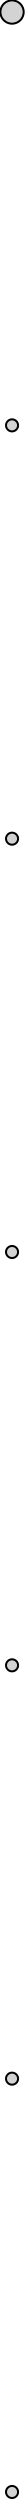
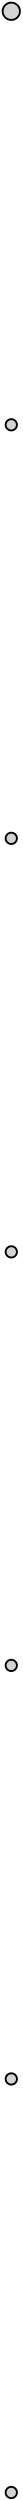
- <svg xmlns="http://www.w3.org/2000/svg" width="6mm" height="623mm" viewBox="-3 -621 6 623" version="1.1">
-   <path d=" M 0.543,-615.151 L 0.896,-615.242 L 1.235,-615.376 L 1.554,-615.551 L 1.849,-615.766 L 2.114,-616.015  L 2.346,-616.295 L 2.541,-616.603 L 2.696,-616.932 L 2.809,-617.279 L 2.877,-617.637 L 2.9,-618  L 2.877,-618.363 L 2.809,-618.721 L 2.696,-619.068 L 2.541,-619.397 L 2.346,-619.705 L 2.114,-619.985  L 1.849,-620.234 L 1.554,-620.449 L 1.235,-620.624 L 0.896,-620.758 L 0.543,-620.849 L 0.182,-620.894  L -0.182,-620.894 L -0.543,-620.849 L -0.896,-620.758 L -1.235,-620.624 L -1.554,-620.449 L -1.849,-620.234  L -2.114,-619.985 L -2.346,-619.705 L -2.541,-619.397 L -2.696,-619.068 L -2.809,-618.721 L -2.877,-618.363  L -2.9,-618 L -2.877,-617.637 L -2.809,-617.279 L -2.696,-616.932 L -2.541,-616.603 L -2.346,-616.295  L -2.114,-616.015 L -1.849,-615.766 L -1.554,-615.551 L -1.235,-615.376 L -0.896,-615.242 L -0.543,-615.151  L -0.182,-615.106 L 0.182,-615.106 z M 0.281,-513.527 L 0.464,-513.573 L 0.639,-513.643 L 0.804,-513.734 L 0.956,-513.844 L 1.093,-513.973  L 1.214,-514.118 L 1.314,-514.277 L 1.395,-514.448 L 1.453,-514.627 L 1.488,-514.812 L 1.5,-515  L 1.488,-515.188 L 1.453,-515.373 L 1.395,-515.552 L 1.314,-515.723 L 1.214,-515.882 L 1.093,-516.027  L 0.956,-516.156 L 0.804,-516.266 L 0.639,-516.357 L 0.464,-516.427 L 0.281,-516.473 L 0.094,-516.497  L -0.094,-516.497 L -0.281,-516.473 L -0.464,-516.427 L -0.639,-516.357 L -0.804,-516.266 L -0.956,-516.156  L -1.093,-516.027 L -1.214,-515.882 L -1.314,-515.723 L -1.395,-515.552 L -1.453,-515.373 L -1.488,-515.188  L -1.5,-515 L -1.488,-514.812 L -1.453,-514.627 L -1.395,-514.448 L -1.314,-514.277 L -1.214,-514.118  L -1.093,-513.973 L -0.956,-513.844 L -0.804,-513.734 L -0.639,-513.643 L -0.464,-513.573 L -0.281,-513.527  L -0.094,-513.503 L 0.094,-513.503 z M 0.281,-410.527 L 0.464,-410.573 L 0.639,-410.643 L 0.804,-410.734 L 0.956,-410.844 L 1.093,-410.973  L 1.214,-411.118 L 1.314,-411.277 L 1.395,-411.448 L 1.453,-411.627 L 1.488,-411.812 L 1.5,-412  L 1.488,-412.188 L 1.453,-412.373 L 1.395,-412.552 L 1.314,-412.723 L 1.214,-412.882 L 1.093,-413.027  L 0.956,-413.156 L 0.804,-413.266 L 0.639,-413.357 L 0.464,-413.427 L 0.281,-413.473 L 0.094,-413.497  L -0.094,-413.497 L -0.281,-413.473 L -0.464,-413.427 L -0.639,-413.357 L -0.804,-413.266 L -0.956,-413.156  L -1.093,-413.027 L -1.214,-412.882 L -1.314,-412.723 L -1.395,-412.552 L -1.453,-412.373 L -1.488,-412.188  L -1.5,-412 L -1.488,-411.812 L -1.453,-411.627 L -1.395,-411.448 L -1.314,-411.277 L -1.214,-411.118  L -1.093,-410.973 L -0.956,-410.844 L -0.804,-410.734 L -0.639,-410.643 L -0.464,-410.573 L -0.281,-410.527  L -0.094,-410.503 L 0.094,-410.503 z M 0.281,-307.527 L 0.464,-307.573 L 0.639,-307.643 L 0.804,-307.734 L 0.956,-307.844 L 1.093,-307.973  L 1.214,-308.118 L 1.314,-308.277 L 1.395,-308.448 L 1.453,-308.627 L 1.488,-308.812 L 1.5,-309  L 1.488,-309.188 L 1.453,-309.373 L 1.395,-309.552 L 1.314,-309.723 L 1.214,-309.882 L 1.093,-310.027  L 0.956,-310.156 L 0.804,-310.266 L 0.639,-310.357 L 0.464,-310.427 L 0.281,-310.473 L 0.094,-310.497  L -0.094,-310.497 L -0.281,-310.473 L -0.464,-310.427 L -0.639,-310.357 L -0.804,-310.266 L -0.956,-310.156  L -1.093,-310.027 L -1.214,-309.882 L -1.314,-309.723 L -1.395,-309.552 L -1.453,-309.373 L -1.488,-309.188  L -1.5,-309 L -1.488,-308.812 L -1.453,-308.627 L -1.395,-308.448 L -1.314,-308.277 L -1.214,-308.118  L -1.093,-307.973 L -0.956,-307.844 L -0.804,-307.734 L -0.639,-307.643 L -0.464,-307.573 L -0.281,-307.527  L -0.094,-307.503 L 0.094,-307.503 z M 0.281,-204.527 L 0.464,-204.573 L 0.639,-204.643 L 0.804,-204.734 L 0.956,-204.844 L 1.093,-204.973  L 1.214,-205.118 L 1.314,-205.277 L 1.395,-205.448 L 1.453,-205.627 L 1.488,-205.812 L 1.5,-206  L 1.488,-206.188 L 1.453,-206.373 L 1.395,-206.552 L 1.314,-206.723 L 1.214,-206.882 L 1.093,-207.027  L 0.956,-207.156 L 0.804,-207.266 L 0.639,-207.357 L 0.464,-207.427 L 0.281,-207.473 L 0.094,-207.497  L -0.094,-207.497 L -0.281,-207.473 L -0.464,-207.427 L -0.639,-207.357 L -0.804,-207.266 L -0.956,-207.156  L -1.093,-207.027 L -1.214,-206.882 L -1.314,-206.723 L -1.395,-206.552 L -1.453,-206.373 L -1.488,-206.188  L -1.5,-206 L -1.488,-205.812 L -1.453,-205.627 L -1.395,-205.448 L -1.314,-205.277 L -1.214,-205.118  L -1.093,-204.973 L -0.956,-204.844 L -0.804,-204.734 L -0.639,-204.643 L -0.464,-204.573 L -0.281,-204.527  L -0.094,-204.503 L 0.094,-204.503 z M 0.281,-101.527 L 0.464,-101.573 L 0.639,-101.643 L 0.804,-101.734 L 0.956,-101.844 L 1.093,-101.973  L 1.214,-102.118 L 1.314,-102.277 L 1.395,-102.448 L 1.453,-102.627 L 1.488,-102.812 L 1.5,-103  L 1.488,-103.188 L 1.453,-103.373 L 1.395,-103.552 L 1.314,-103.723 L 1.214,-103.882 L 1.093,-104.027  L 0.956,-104.156 L 0.804,-104.266 L 0.639,-104.357 L 0.464,-104.427 L 0.281,-104.473 L 0.094,-104.497  L -0.094,-104.497 L -0.281,-104.473 L -0.464,-104.427 L -0.639,-104.357 L -0.804,-104.266 L -0.956,-104.156  L -1.093,-104.027 L -1.214,-103.882 L -1.314,-103.723 L -1.395,-103.552 L -1.453,-103.373 L -1.488,-103.188  L -1.5,-103 L -1.488,-102.812 L -1.453,-102.627 L -1.395,-102.448 L -1.314,-102.277 L -1.214,-102.118  L -1.093,-101.973 L -0.956,-101.844 L -0.804,-101.734 L -0.639,-101.643 L -0.464,-101.573 L -0.281,-101.527  L -0.094,-101.503 L 0.094,-101.503 z M 0.281,1.473 L 0.464,1.427 L 0.639,1.357 L 0.804,1.266 L 0.956,1.156 L 1.093,1.027  L 1.214,0.882 L 1.314,0.723 L 1.395,0.552 L 1.453,0.373 L 1.488,0.188 L 1.5,-0  L 1.488,-0.188 L 1.453,-0.373 L 1.395,-0.552 L 1.314,-0.723 L 1.214,-0.882 L 1.093,-1.027  L 0.956,-1.156 L 0.804,-1.266 L 0.639,-1.357 L 0.464,-1.427 L 0.281,-1.473 L 0.094,-1.497  L -0.094,-1.497 L -0.281,-1.473 L -0.464,-1.427 L -0.639,-1.357 L -0.804,-1.266 L -0.956,-1.156  L -1.093,-1.027 L -1.214,-0.882 L -1.314,-0.723 L -1.395,-0.552 L -1.453,-0.373 L -1.488,-0.188  L -1.5,-0 L -1.488,0.188 L -1.453,0.373 L -1.395,0.552 L -1.314,0.723 L -1.214,0.882  L -1.093,1.027 L -0.956,1.156 L -0.804,1.266 L -0.639,1.357 L -0.464,1.427 L -0.281,1.473  L -0.094,1.497 L 0.094,1.497 z " stroke="black" fill="lightgray" stroke-width="0.5" />
+ <svg xmlns="http://www.w3.org/2000/svg" width="6mm" height="665mm" viewBox="-3 -663 6 665" version="1.1">
+   <path d=" M 0.431,-657.741 L 0.711,-657.813 L 0.979,-657.919 L 1.232,-658.058 L 1.466,-658.228 L 1.677,-658.426  L 1.861,-658.648 L 2.015,-658.892 L 2.138,-659.153 L 2.228,-659.428 L 2.282,-659.712 L 2.3,-660  L 2.282,-660.288 L 2.228,-660.572 L 2.138,-660.847 L 2.015,-661.108 L 1.861,-661.352 L 1.677,-661.574  L 1.466,-661.772 L 1.232,-661.942 L 0.979,-662.081 L 0.711,-662.187 L 0.431,-662.259 L 0.144,-662.295  L -0.144,-662.295 L -0.431,-662.259 L -0.711,-662.187 L -0.979,-662.081 L -1.232,-661.942 L -1.466,-661.772  L -1.677,-661.574 L -1.861,-661.352 L -2.015,-661.108 L -2.138,-660.847 L -2.228,-660.572 L -2.282,-660.288  L -2.3,-660 L -2.282,-659.712 L -2.228,-659.428 L -2.138,-659.153 L -2.015,-658.892 L -1.861,-658.648  L -1.677,-658.426 L -1.466,-658.228 L -1.232,-658.058 L -0.979,-657.919 L -0.711,-657.813 L -0.431,-657.741  L -0.144,-657.705 L 0.144,-657.705 z M 0.281,-548.527 L 0.464,-548.573 L 0.639,-548.643 L 0.804,-548.734 L 0.956,-548.844 L 1.093,-548.973  L 1.214,-549.118 L 1.314,-549.277 L 1.395,-549.448 L 1.453,-549.627 L 1.488,-549.812 L 1.5,-550  L 1.488,-550.188 L 1.453,-550.373 L 1.395,-550.552 L 1.314,-550.723 L 1.214,-550.882 L 1.093,-551.027  L 0.956,-551.156 L 0.804,-551.266 L 0.639,-551.357 L 0.464,-551.427 L 0.281,-551.473 L 0.094,-551.497  L -0.094,-551.497 L -0.281,-551.473 L -0.464,-551.427 L -0.639,-551.357 L -0.804,-551.266 L -0.956,-551.156  L -1.093,-551.027 L -1.214,-550.882 L -1.314,-550.723 L -1.395,-550.552 L -1.453,-550.373 L -1.488,-550.188  L -1.5,-550 L -1.488,-549.812 L -1.453,-549.627 L -1.395,-549.448 L -1.314,-549.277 L -1.214,-549.118  L -1.093,-548.973 L -0.956,-548.844 L -0.804,-548.734 L -0.639,-548.643 L -0.464,-548.573 L -0.281,-548.527  L -0.094,-548.503 L 0.094,-548.503 z M 0.281,-438.527 L 0.464,-438.573 L 0.639,-438.643 L 0.804,-438.734 L 0.956,-438.844 L 1.093,-438.973  L 1.214,-439.118 L 1.314,-439.277 L 1.395,-439.448 L 1.453,-439.627 L 1.488,-439.812 L 1.5,-440  L 1.488,-440.188 L 1.453,-440.373 L 1.395,-440.552 L 1.314,-440.723 L 1.214,-440.882 L 1.093,-441.027  L 0.956,-441.156 L 0.804,-441.266 L 0.639,-441.357 L 0.464,-441.427 L 0.281,-441.473 L 0.094,-441.497  L -0.094,-441.497 L -0.281,-441.473 L -0.464,-441.427 L -0.639,-441.357 L -0.804,-441.266 L -0.956,-441.156  L -1.093,-441.027 L -1.214,-440.882 L -1.314,-440.723 L -1.395,-440.552 L -1.453,-440.373 L -1.488,-440.188  L -1.5,-440 L -1.488,-439.812 L -1.453,-439.627 L -1.395,-439.448 L -1.314,-439.277 L -1.214,-439.118  L -1.093,-438.973 L -0.956,-438.844 L -0.804,-438.734 L -0.639,-438.643 L -0.464,-438.573 L -0.281,-438.527  L -0.094,-438.503 L 0.094,-438.503 z M 0.281,-328.527 L 0.464,-328.573 L 0.639,-328.643 L 0.804,-328.734 L 0.956,-328.844 L 1.093,-328.973  L 1.214,-329.118 L 1.314,-329.277 L 1.395,-329.448 L 1.453,-329.627 L 1.488,-329.812 L 1.5,-330  L 1.488,-330.188 L 1.453,-330.373 L 1.395,-330.552 L 1.314,-330.723 L 1.214,-330.882 L 1.093,-331.027  L 0.956,-331.156 L 0.804,-331.266 L 0.639,-331.357 L 0.464,-331.427 L 0.281,-331.473 L 0.094,-331.497  L -0.094,-331.497 L -0.281,-331.473 L -0.464,-331.427 L -0.639,-331.357 L -0.804,-331.266 L -0.956,-331.156  L -1.093,-331.027 L -1.214,-330.882 L -1.314,-330.723 L -1.395,-330.552 L -1.453,-330.373 L -1.488,-330.188  L -1.5,-330 L -1.488,-329.812 L -1.453,-329.627 L -1.395,-329.448 L -1.314,-329.277 L -1.214,-329.118  L -1.093,-328.973 L -0.956,-328.844 L -0.804,-328.734 L -0.639,-328.643 L -0.464,-328.573 L -0.281,-328.527  L -0.094,-328.503 L 0.094,-328.503 z M 0.281,-218.527 L 0.464,-218.573 L 0.639,-218.643 L 0.804,-218.734 L 0.956,-218.844 L 1.093,-218.973  L 1.214,-219.118 L 1.314,-219.277 L 1.395,-219.448 L 1.453,-219.627 L 1.488,-219.812 L 1.5,-220  L 1.488,-220.188 L 1.453,-220.373 L 1.395,-220.552 L 1.314,-220.723 L 1.214,-220.882 L 1.093,-221.027  L 0.956,-221.156 L 0.804,-221.266 L 0.639,-221.357 L 0.464,-221.427 L 0.281,-221.473 L 0.094,-221.497  L -0.094,-221.497 L -0.281,-221.473 L -0.464,-221.427 L -0.639,-221.357 L -0.804,-221.266 L -0.956,-221.156  L -1.093,-221.027 L -1.214,-220.882 L -1.314,-220.723 L -1.395,-220.552 L -1.453,-220.373 L -1.488,-220.188  L -1.5,-220 L -1.488,-219.812 L -1.453,-219.627 L -1.395,-219.448 L -1.314,-219.277 L -1.214,-219.118  L -1.093,-218.973 L -0.956,-218.844 L -0.804,-218.734 L -0.639,-218.643 L -0.464,-218.573 L -0.281,-218.527  L -0.094,-218.503 L 0.094,-218.503 z M 0.281,-108.527 L 0.464,-108.573 L 0.639,-108.643 L 0.804,-108.734 L 0.956,-108.844 L 1.093,-108.973  L 1.214,-109.118 L 1.314,-109.277 L 1.395,-109.448 L 1.453,-109.627 L 1.488,-109.812 L 1.5,-110  L 1.488,-110.188 L 1.453,-110.373 L 1.395,-110.552 L 1.314,-110.723 L 1.214,-110.882 L 1.093,-111.027  L 0.956,-111.156 L 0.804,-111.266 L 0.639,-111.357 L 0.464,-111.427 L 0.281,-111.473 L 0.094,-111.497  L -0.094,-111.497 L -0.281,-111.473 L -0.464,-111.427 L -0.639,-111.357 L -0.804,-111.266 L -0.956,-111.156  L -1.093,-111.027 L -1.214,-110.882 L -1.314,-110.723 L -1.395,-110.552 L -1.453,-110.373 L -1.488,-110.188  L -1.5,-110 L -1.488,-109.812 L -1.453,-109.627 L -1.395,-109.448 L -1.314,-109.277 L -1.214,-109.118  L -1.093,-108.973 L -0.956,-108.844 L -0.804,-108.734 L -0.639,-108.643 L -0.464,-108.573 L -0.281,-108.527  L -0.094,-108.503 L 0.094,-108.503 z M 0.281,1.473 L 0.464,1.427 L 0.639,1.357 L 0.804,1.266 L 0.956,1.156 L 1.093,1.027  L 1.214,0.882 L 1.314,0.723 L 1.395,0.552 L 1.453,0.373 L 1.488,0.188 L 1.5,-0  L 1.488,-0.188 L 1.453,-0.373 L 1.395,-0.552 L 1.314,-0.723 L 1.214,-0.882 L 1.093,-1.027  L 0.956,-1.156 L 0.804,-1.266 L 0.639,-1.357 L 0.464,-1.427 L 0.281,-1.473 L 0.094,-1.497  L -0.094,-1.497 L -0.281,-1.473 L -0.464,-1.427 L -0.639,-1.357 L -0.804,-1.266 L -0.956,-1.156  L -1.093,-1.027 L -1.214,-0.882 L -1.314,-0.723 L -1.395,-0.552 L -1.453,-0.373 L -1.488,-0.188  L -1.5,-0 L -1.488,0.188 L -1.453,0.373 L -1.395,0.552 L -1.314,0.723 L -1.214,0.882  L -1.093,1.027 L -0.956,1.156 L -0.804,1.266 L -0.639,1.357 L -0.464,1.427 L -0.281,1.473  L -0.094,1.497 L 0.094,1.497 z " stroke="black" fill="lightgray" stroke-width="0.5" />
</svg>
